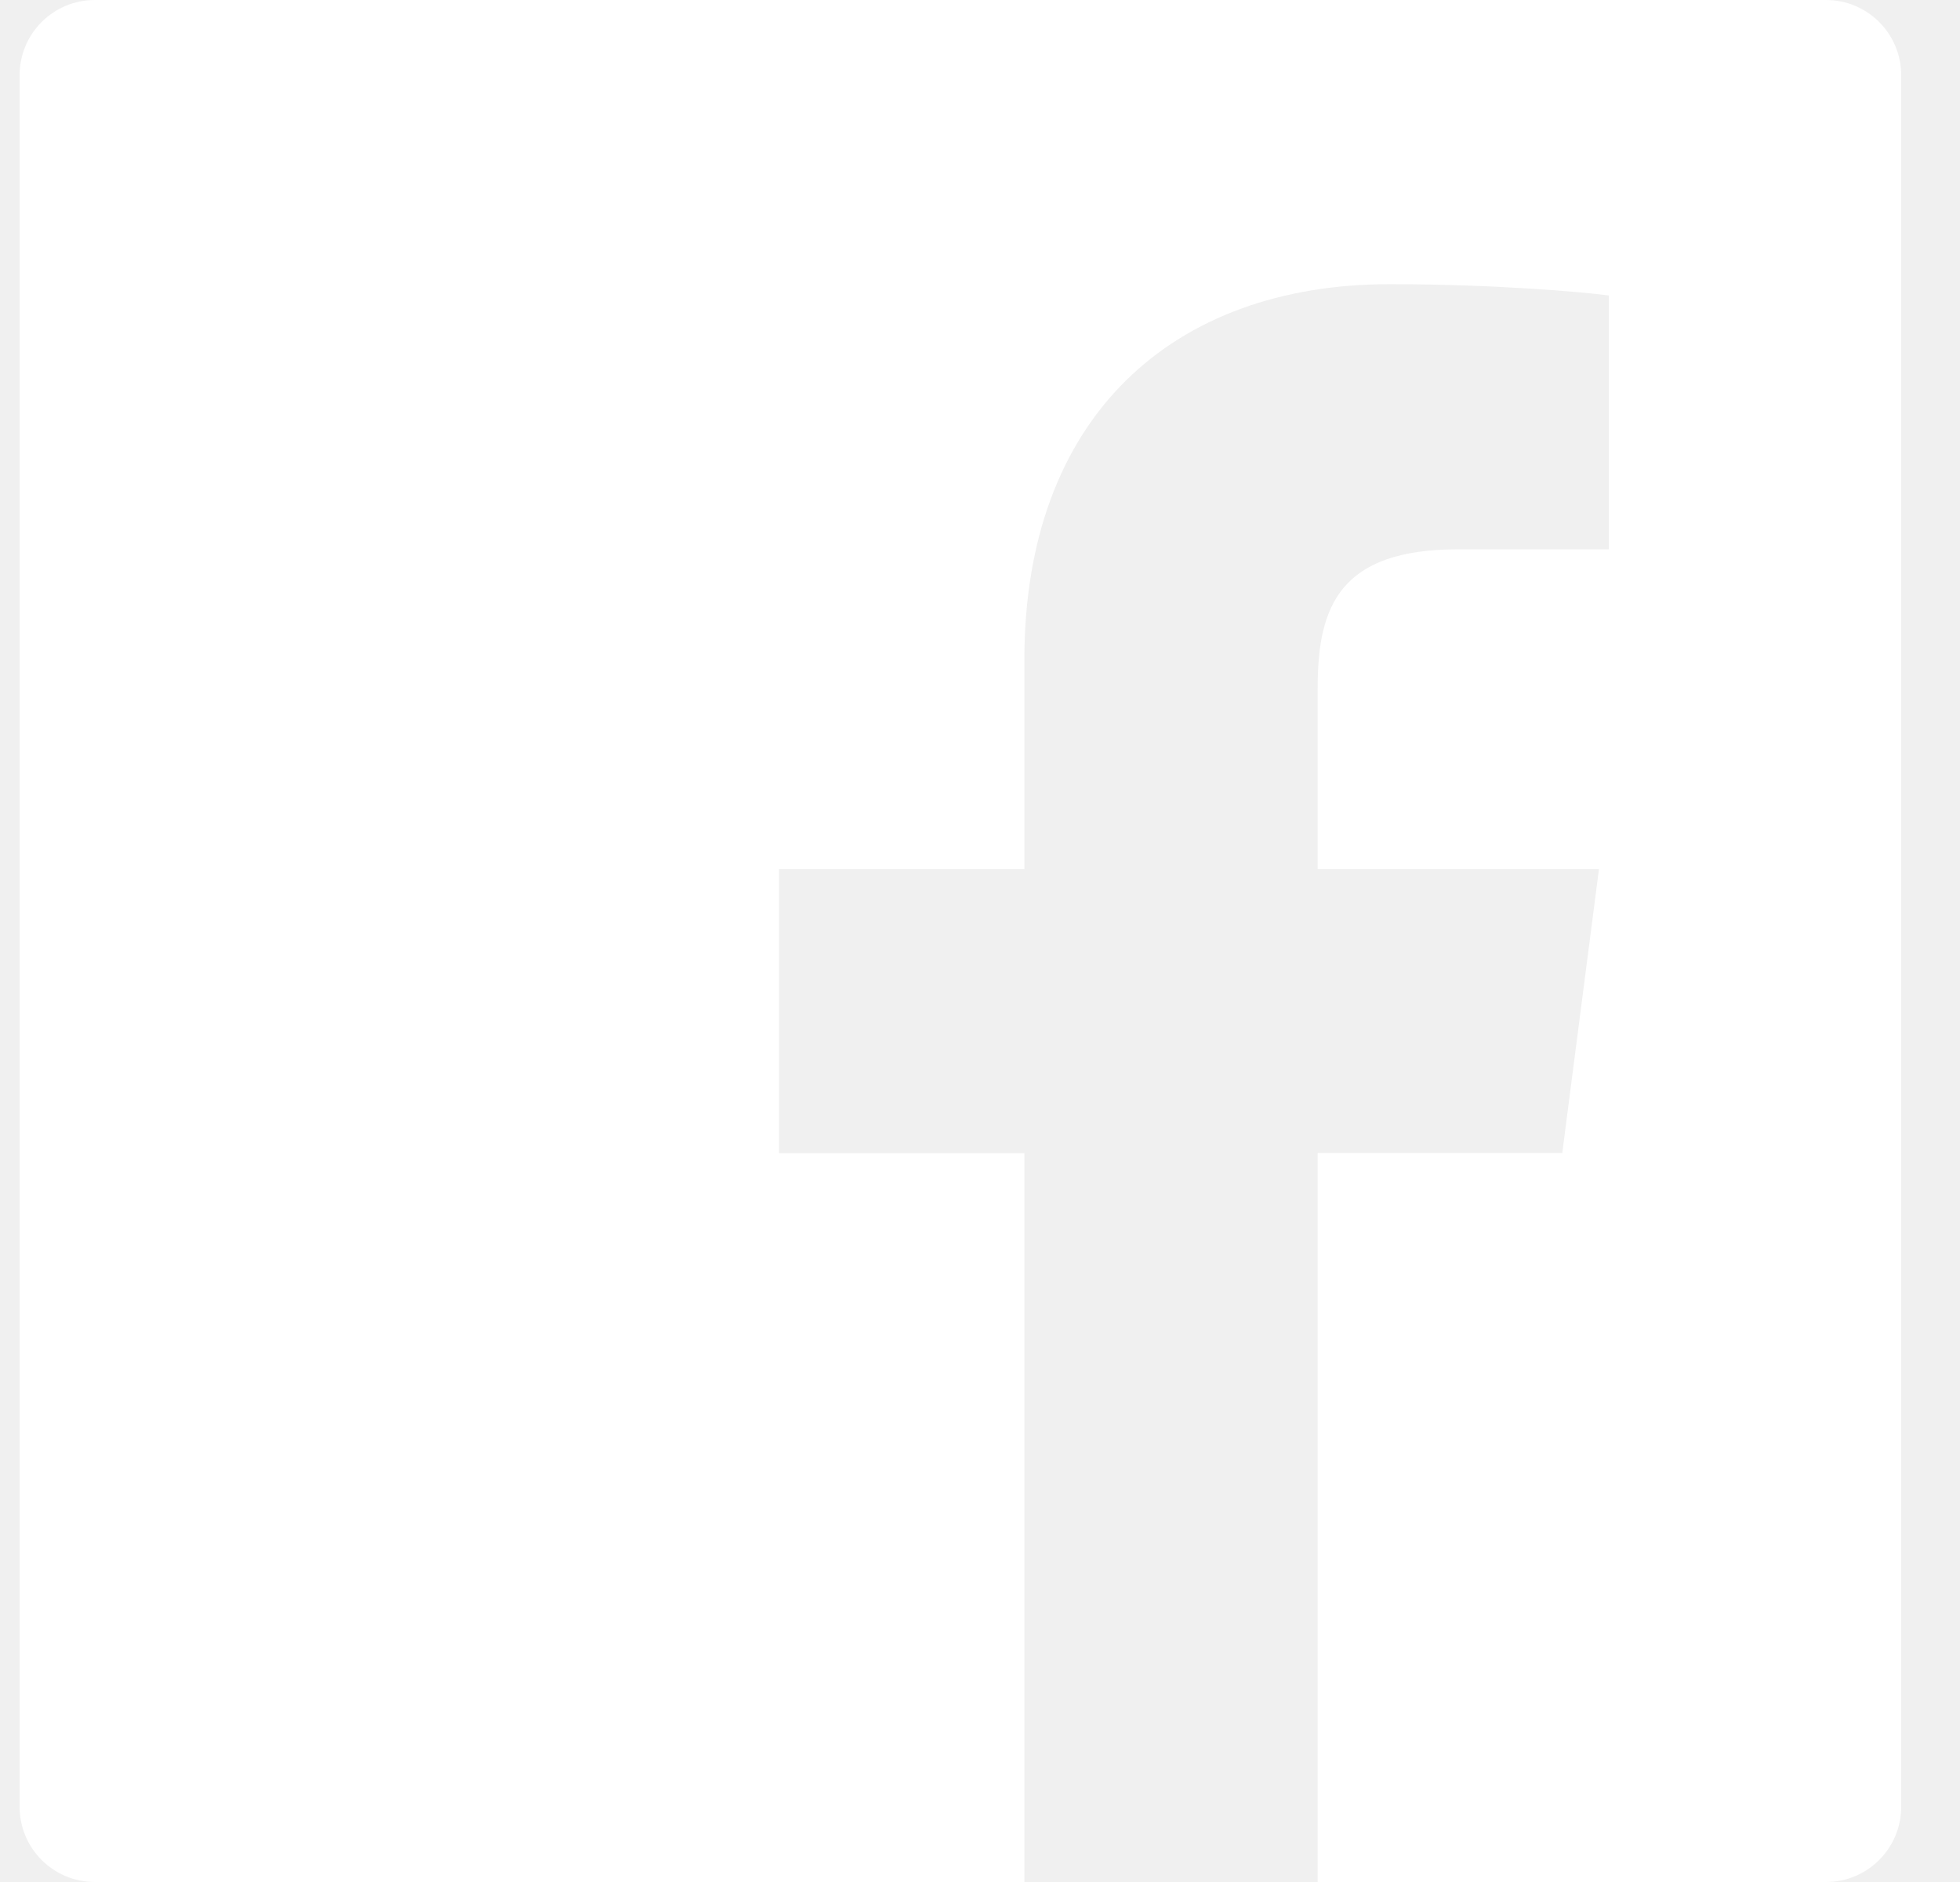
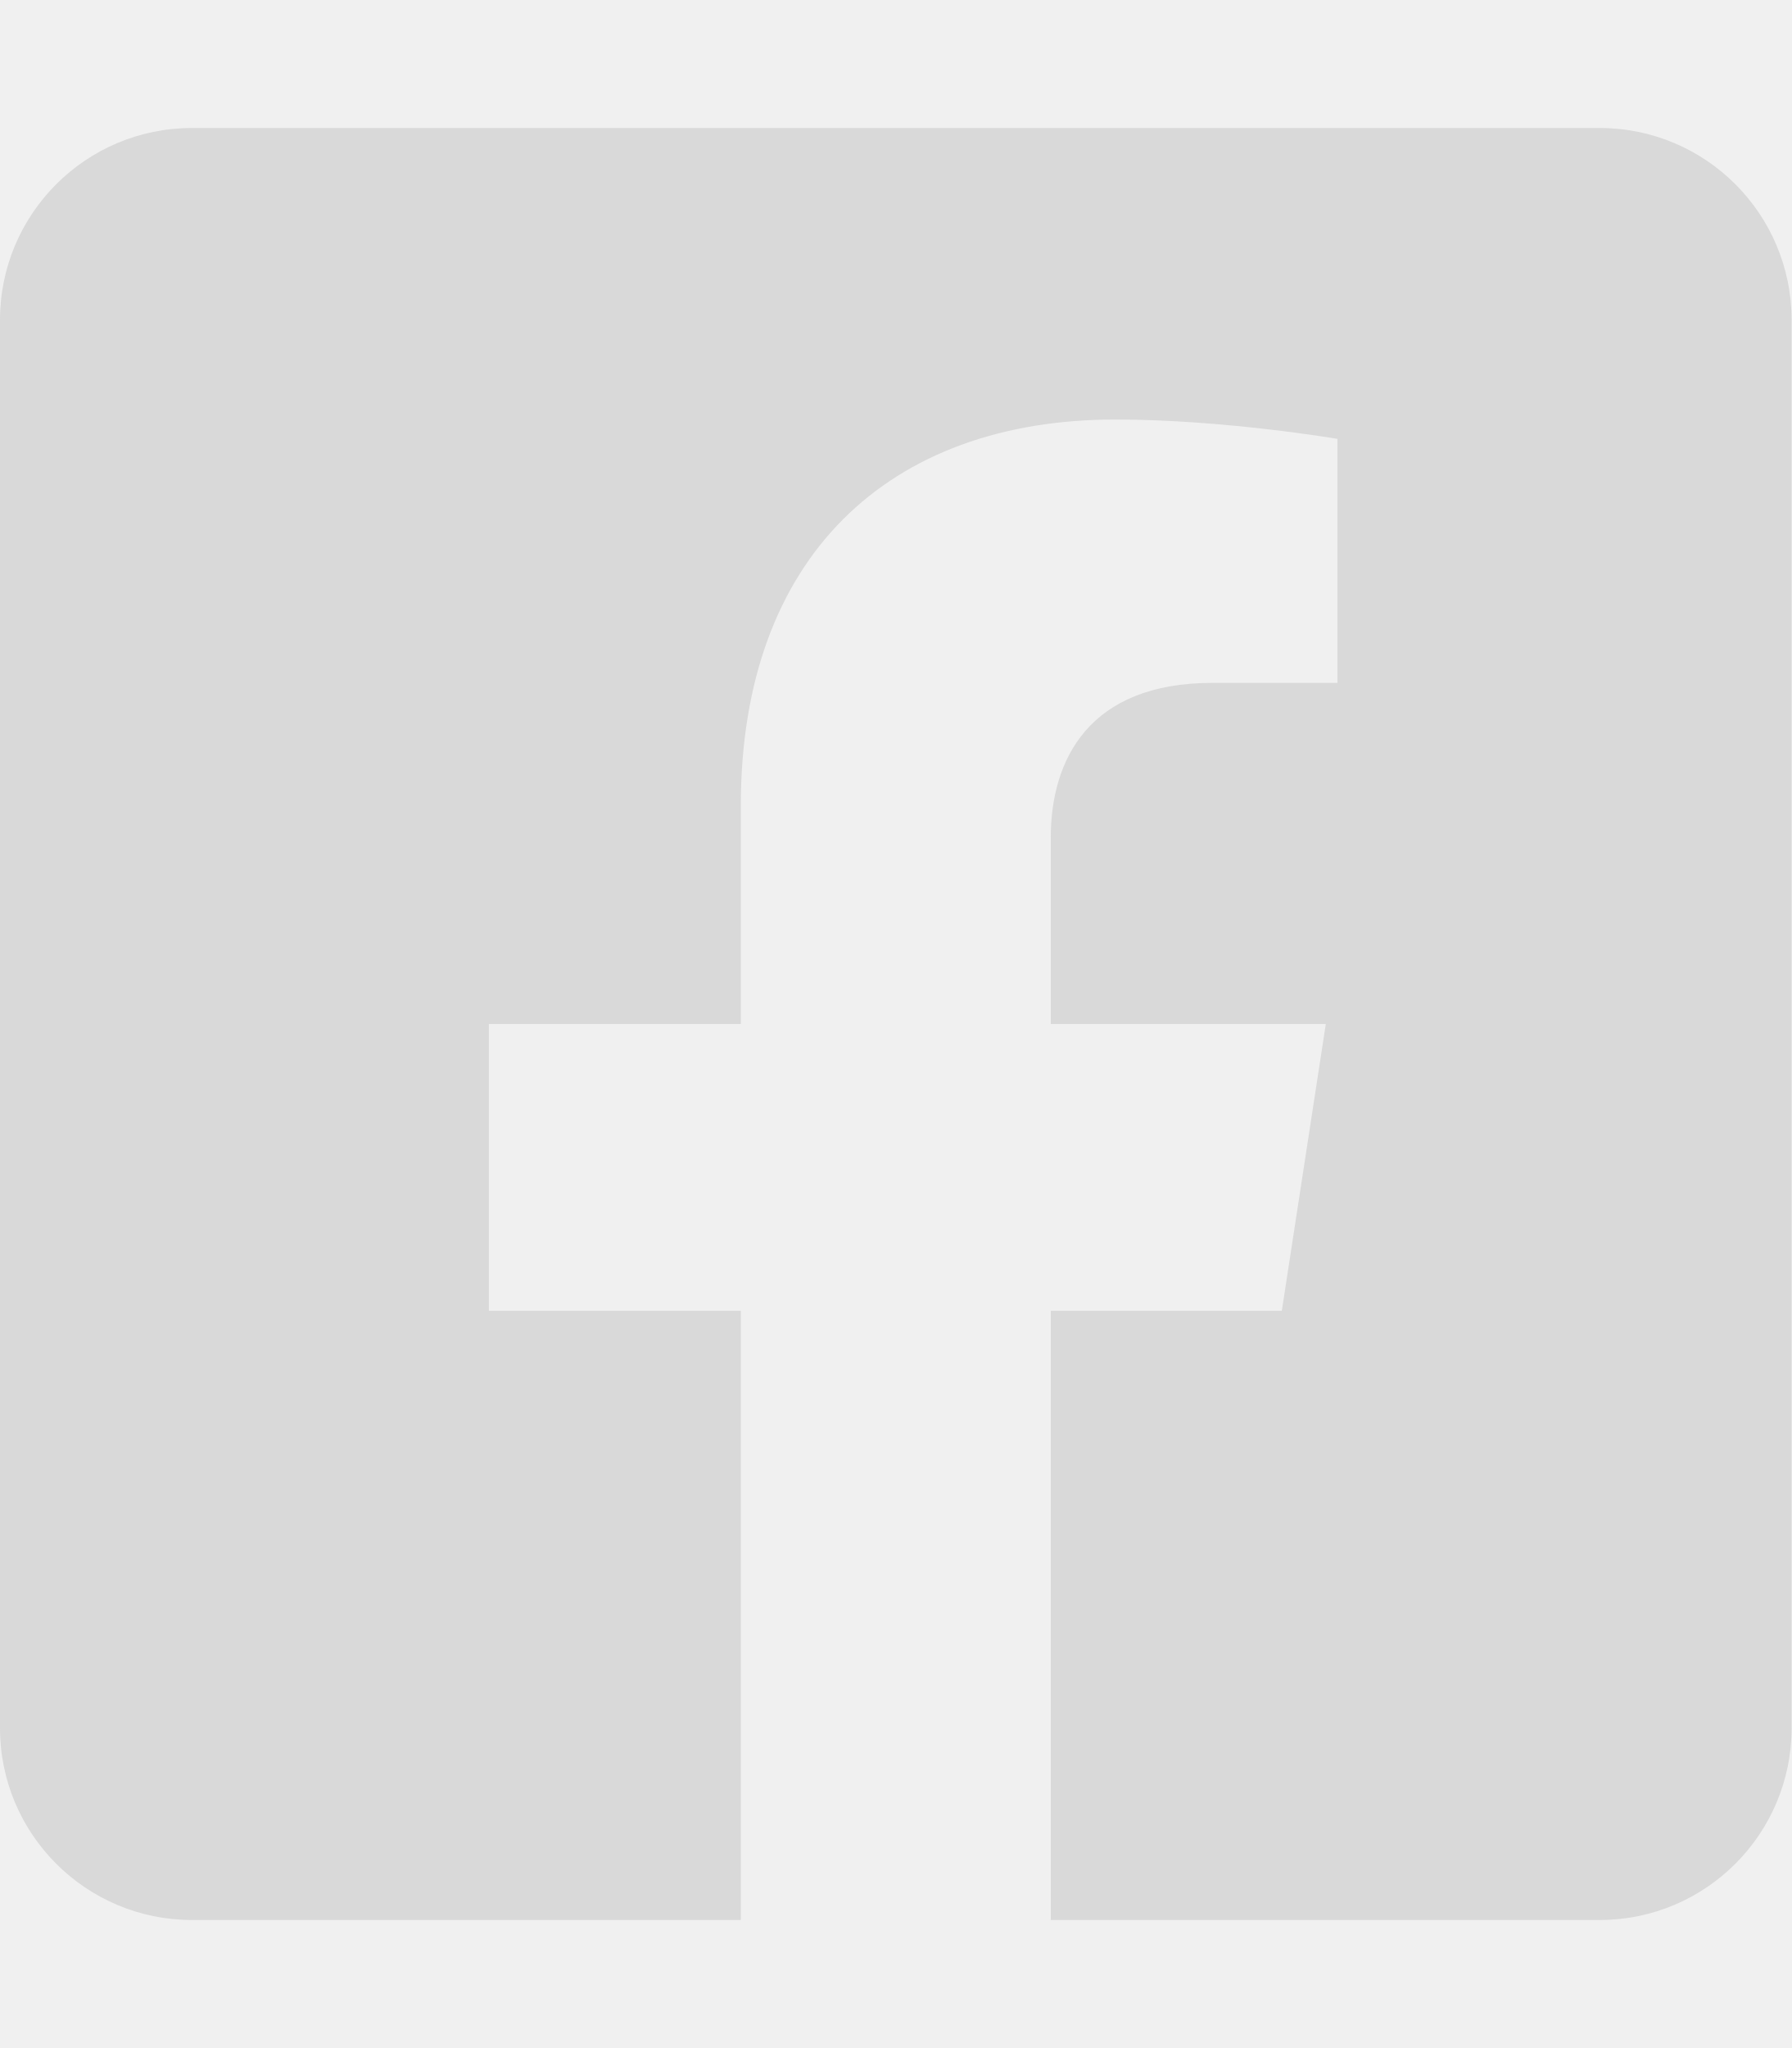
- <svg xmlns="http://www.w3.org/2000/svg" width="25" height="24" viewBox="0 0 25 24" fill="none">
-   <path d="M23.29 0H1.21C0.679 0 0.25 0.429 0.25 0.96V23.04C0.25 23.571 0.679 24 1.21 24H23.29C23.821 24 24.25 23.571 24.25 23.04V0.96C24.25 0.429 23.821 0 23.29 0ZM20.518 7.005H18.601C17.098 7.005 16.807 7.719 16.807 8.769V11.082H20.395L19.927 14.703H16.807V24H13.066V14.706H9.937V11.082H13.066V8.412C13.066 5.313 14.959 3.624 17.725 3.624C19.051 3.624 20.188 3.723 20.521 3.768V7.005H20.518Z" fill="white" />
+ <svg xmlns="http://www.w3.org/2000/svg" height="1em" viewBox="0 0 448 512">
+   <style>svg{fill:#d9d9d9}</style>
+   <path d="M400 32H48A48 48 0 0 0 0 80v352a48 48 0 0 0 48 48h137.25V327.69h-63V256h63v-54.64c0-62.15 37-96.48 93.67-96.48 27.14 0 55.52 4.84 55.52 4.84v61h-31.27c-30.81 0-40.42 19.12-40.42 38.73V256h68.78l-11 71.69h-57.78V480H400a48 48 0 0 0 48-48V80a48 48 0 0 0-48-48z" />
</svg>
